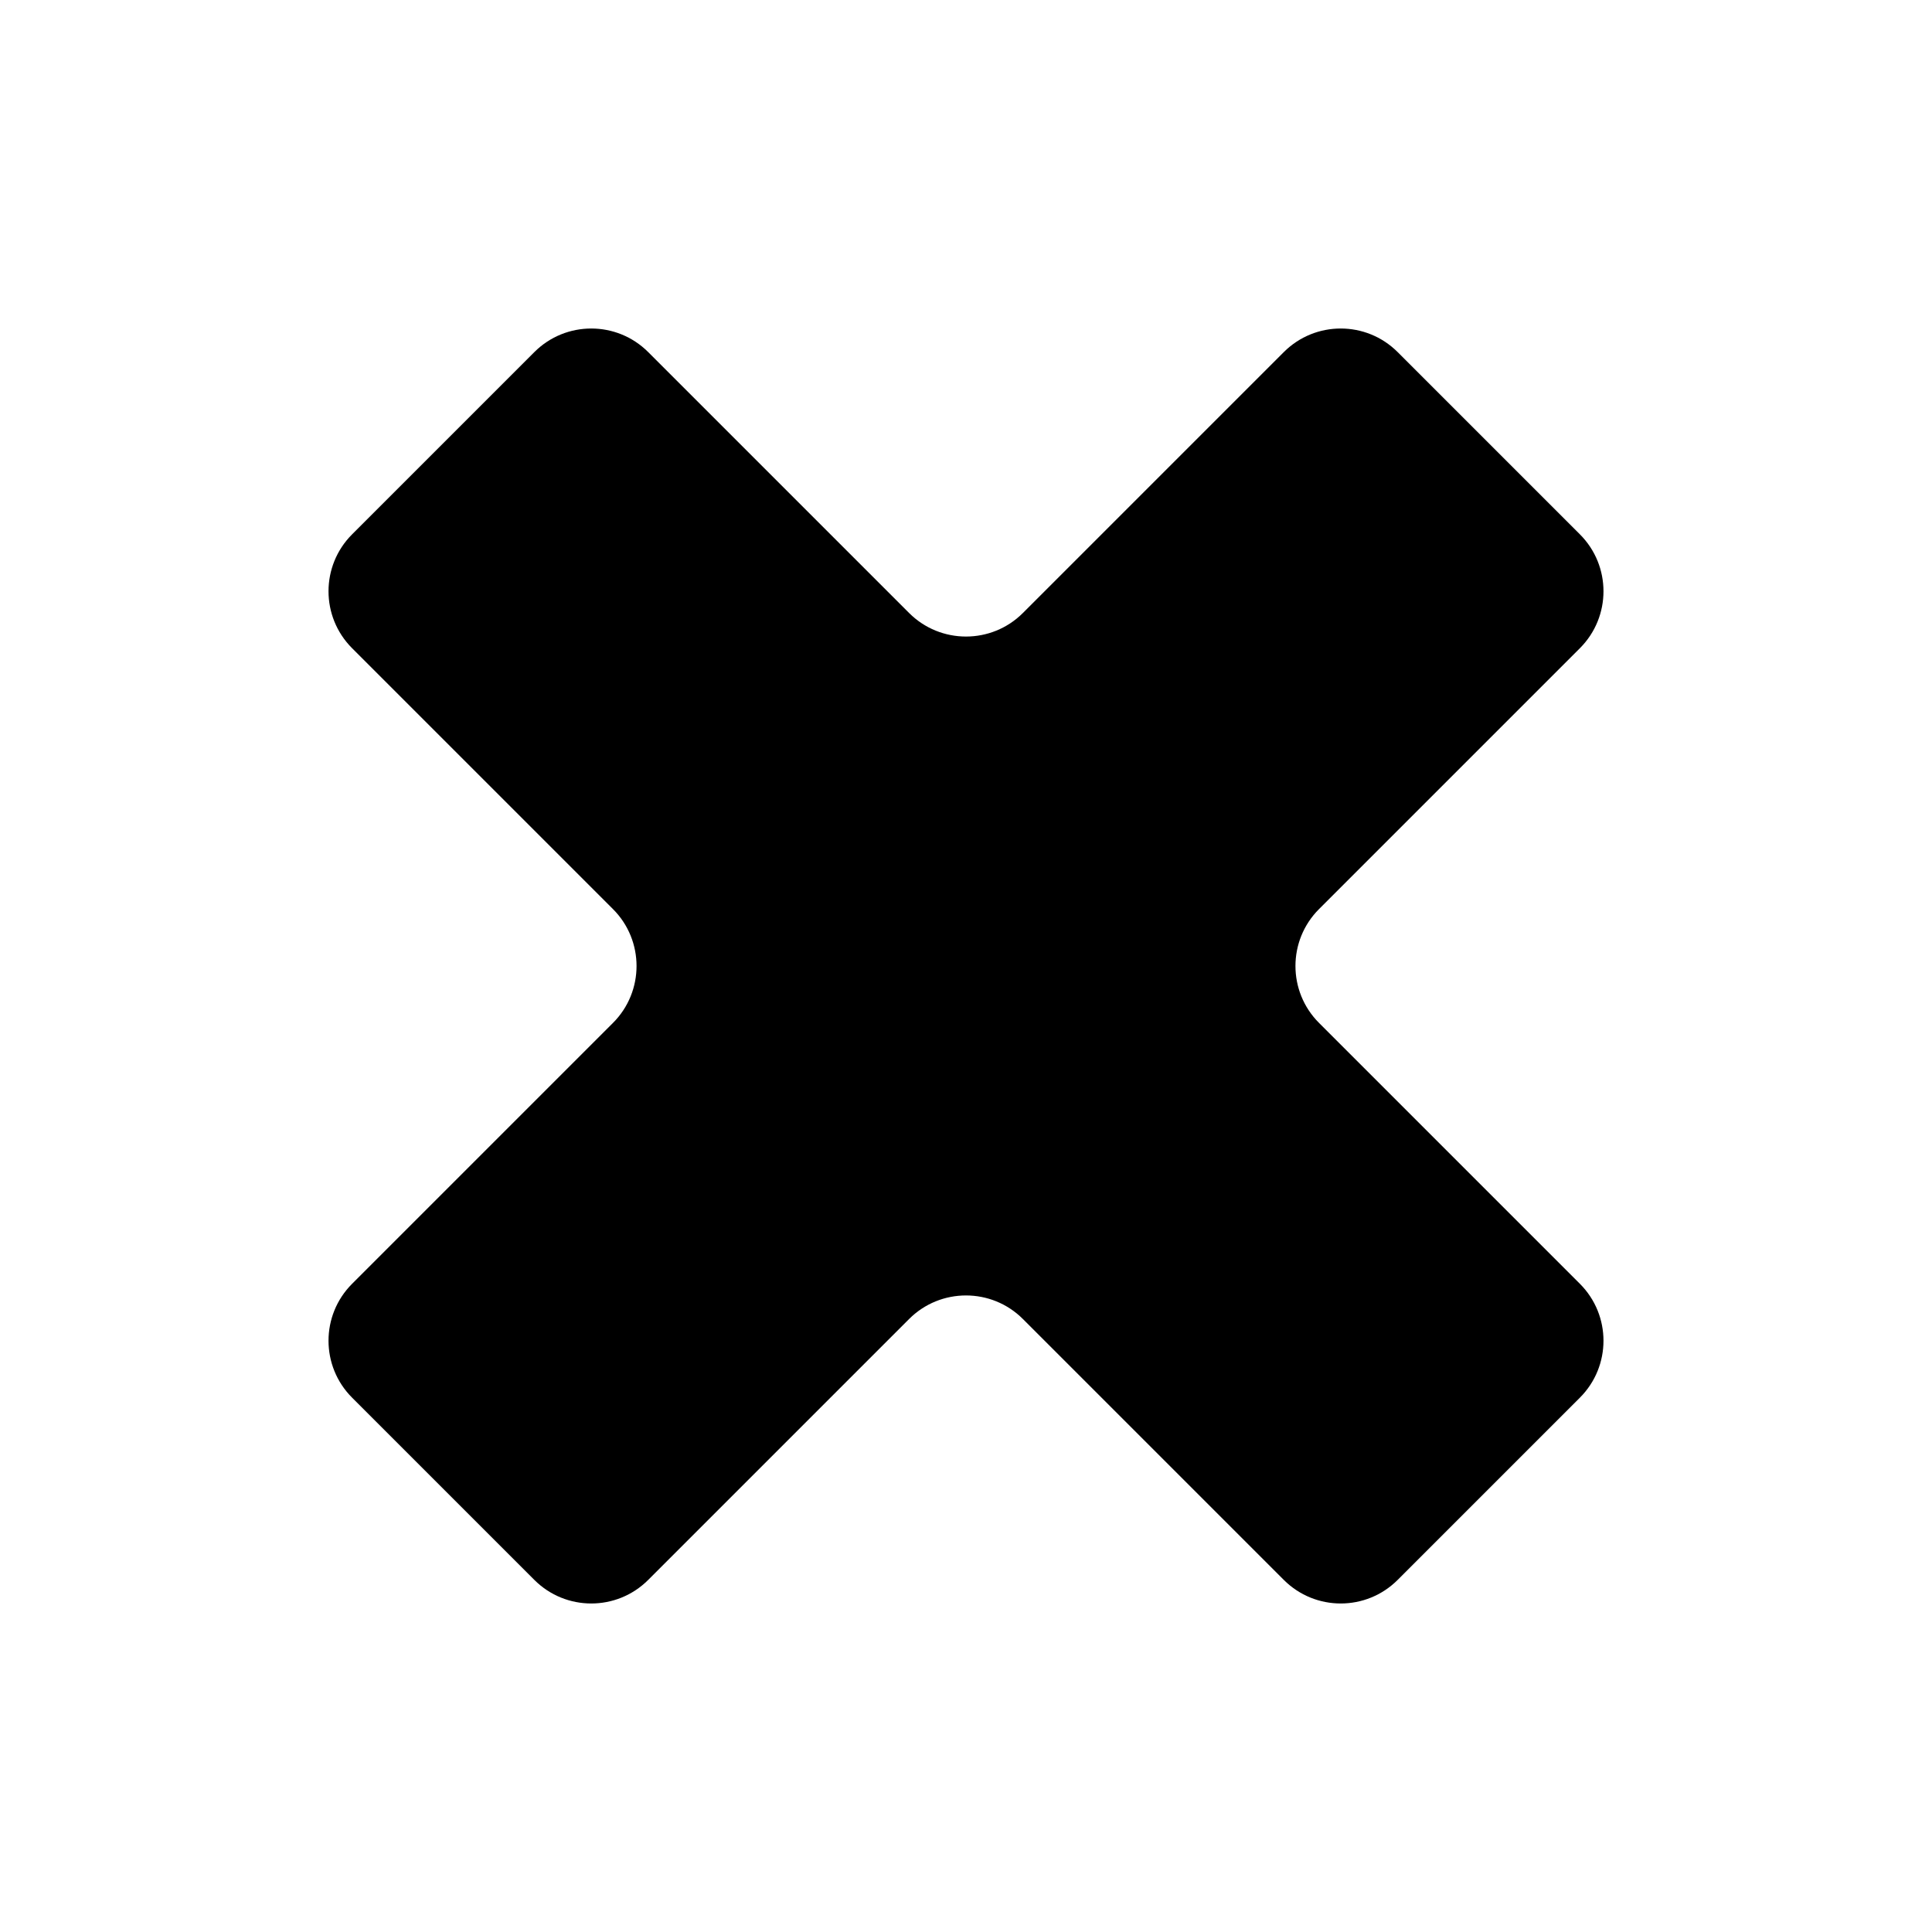
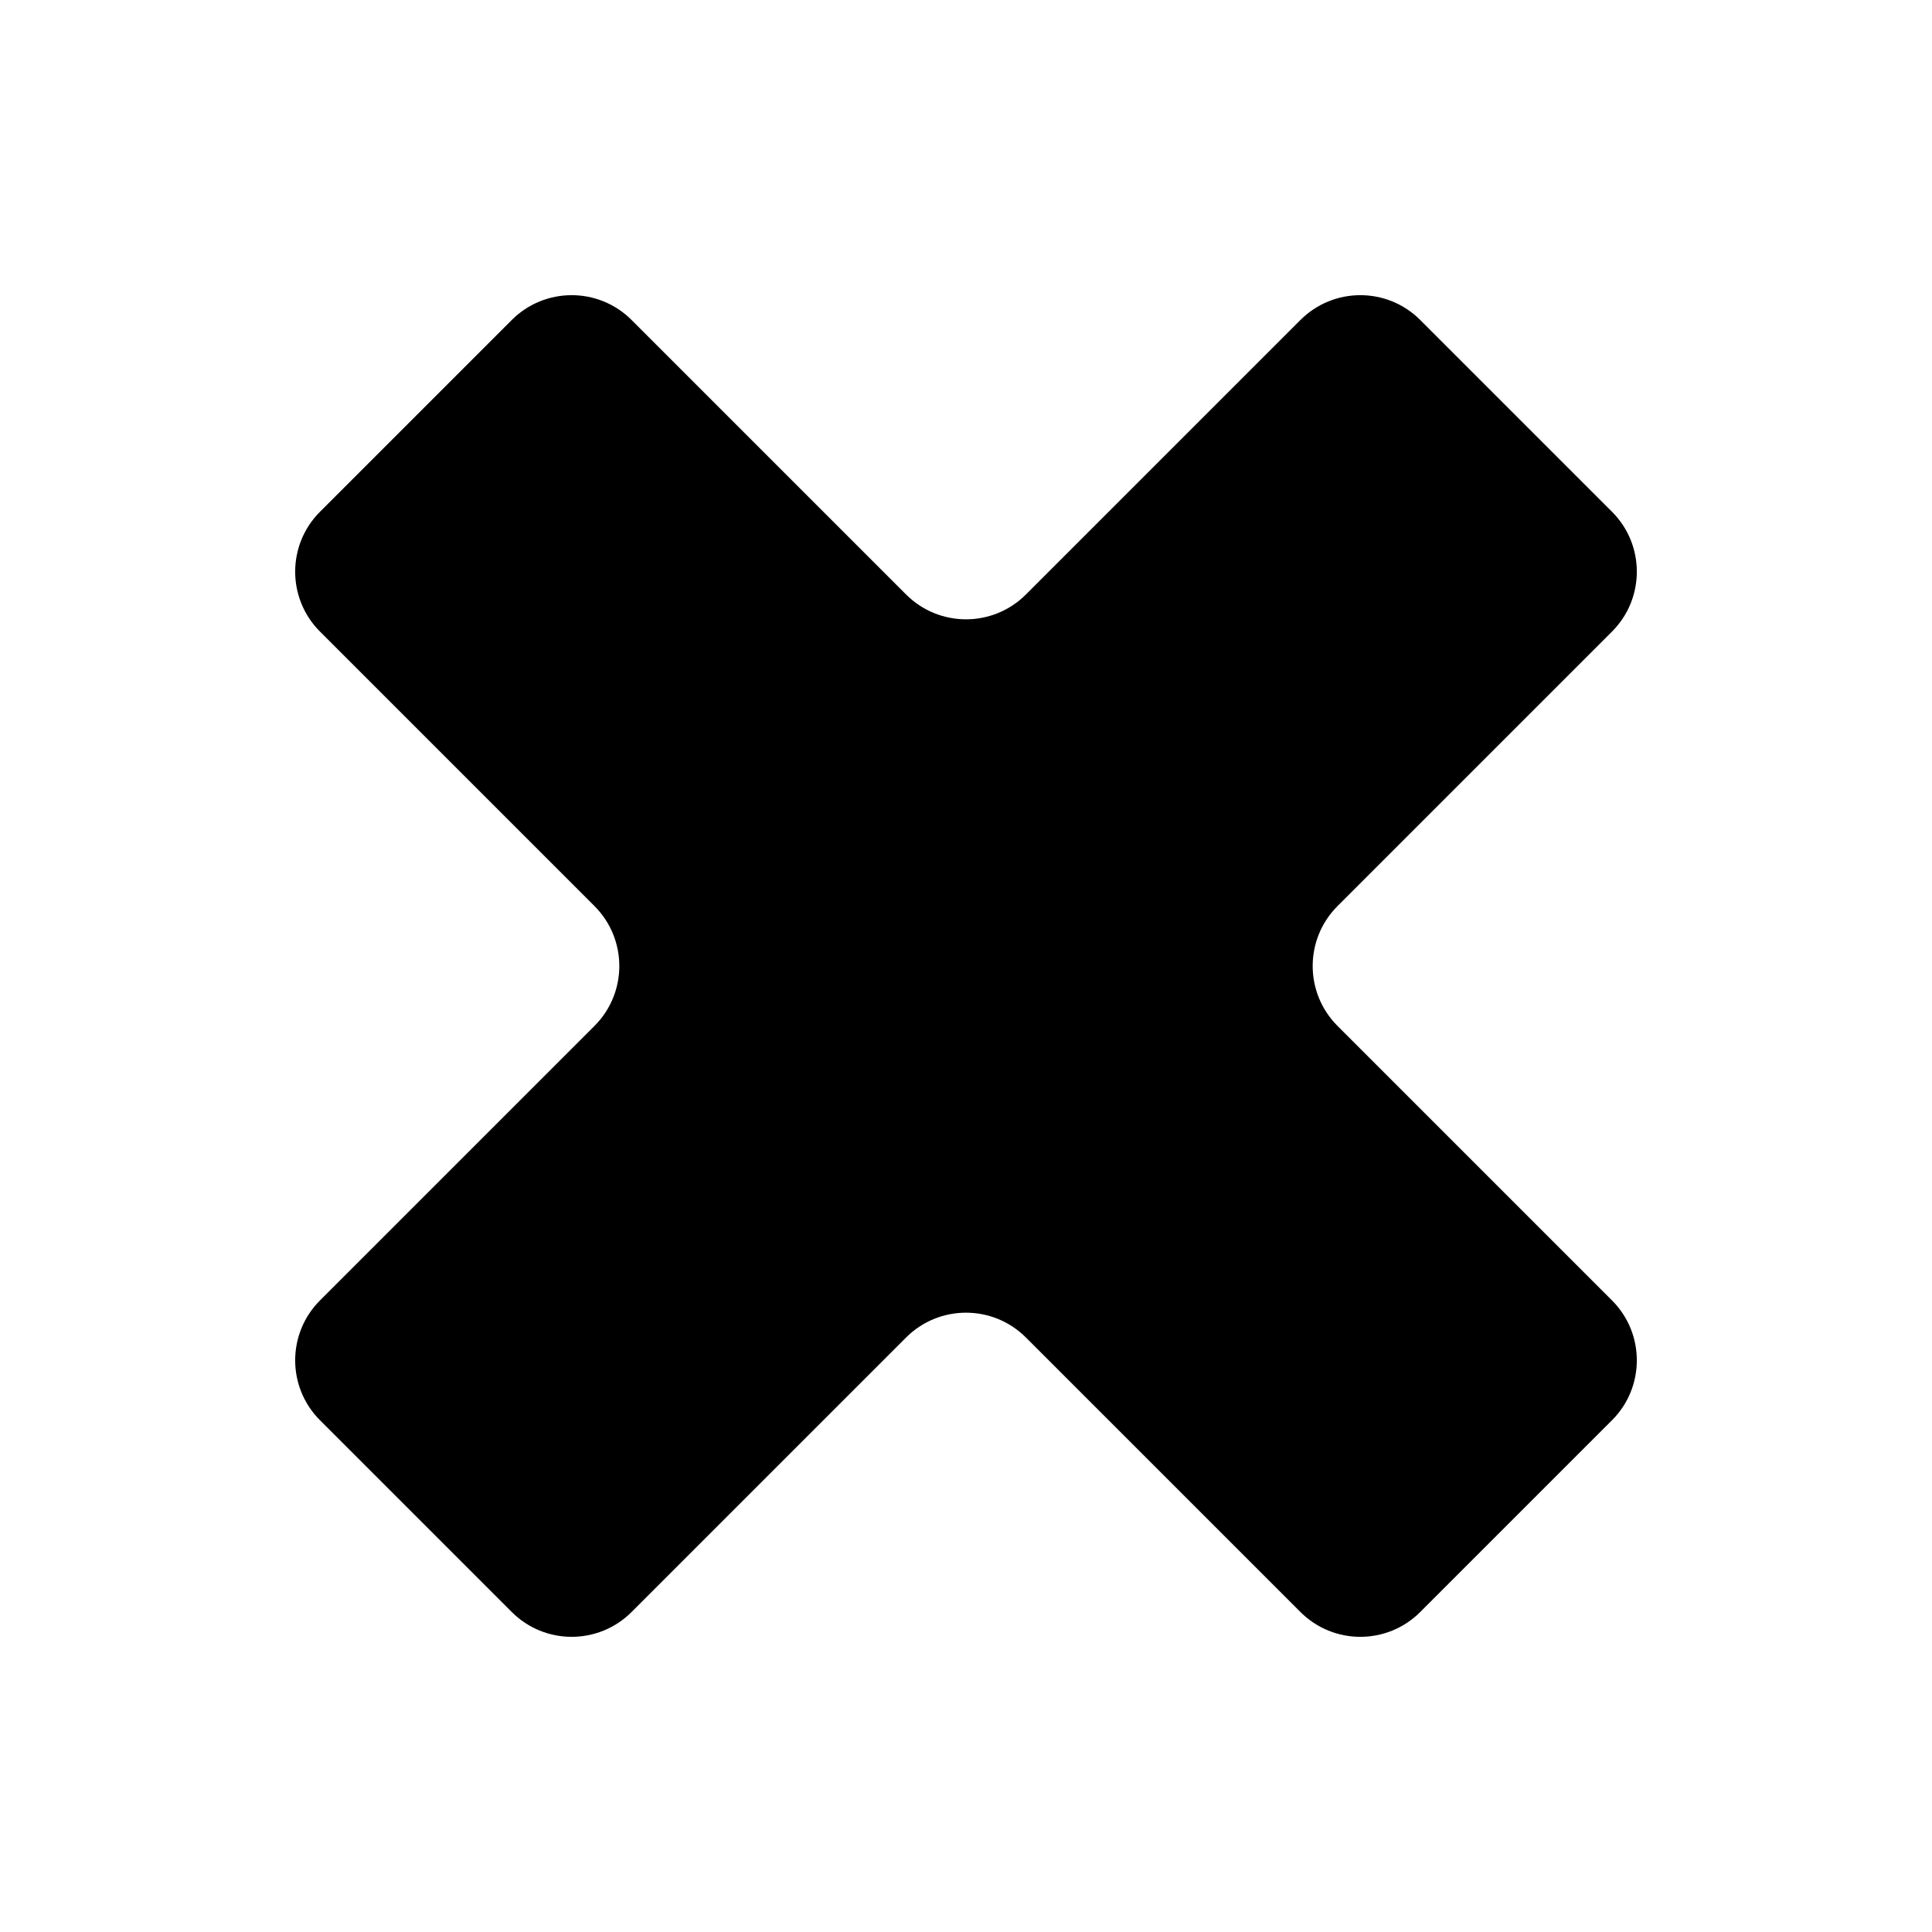
<svg xmlns="http://www.w3.org/2000/svg" width="100%" height="100%" viewBox="0 0 72 72" version="1.1" xml:space="preserve" style="fill-rule:evenodd;clip-rule:evenodd;stroke-linejoin:round;stroke-miterlimit:2;">
  <rect id="task_canceled" x="0" y="-0" width="72" height="72" style="fill:none;" />
-   <path id="path18404" d="M13.121,19.914L19.914,13.121C21.085,11.95 22.985,11.95 24.156,13.121L33.879,22.844C35.05,24.015 36.95,24.015 38.121,22.844L47.844,13.121C49.015,11.95 50.915,11.95 52.086,13.121L58.879,19.914C60.05,21.085 60.05,22.985 58.879,24.156L49.156,33.879C47.985,35.05 47.985,36.95 49.156,38.121L58.879,47.844C60.05,49.015 60.05,50.915 58.879,52.086L52.086,58.879C50.915,60.05 49.015,60.05 47.844,58.879L38.121,49.156C36.95,47.985 35.05,47.985 33.879,49.156L24.156,58.879C22.985,60.05 21.085,60.05 19.914,58.879L13.121,52.086C11.95,50.915 11.95,49.015 13.121,47.844L22.844,38.121C24.015,36.95 24.015,35.05 22.844,33.879L13.121,24.156C11.95,22.985 11.95,21.085 13.121,19.914Z" />
+   <path id="path18404" d="M11.925,19.072L19.072,11.925C20.305,10.692 22.304,10.692 23.537,11.925L33.768,22.156C35.001,23.388 36.999,23.388 38.232,22.156L48.463,11.925C49.696,10.692 51.695,10.692 52.928,11.925L60.075,19.072C61.308,20.305 61.308,22.304 60.075,23.537L49.844,33.768C48.612,35.001 48.612,36.999 49.844,38.232L60.075,48.463C61.308,49.696 61.308,51.695 60.075,52.928L52.928,60.075C51.695,61.308 49.696,61.308 48.463,60.075L38.232,49.844C36.999,48.612 35.001,48.612 33.768,49.844L23.537,60.075C22.304,61.308 20.305,61.308 19.072,60.075L11.925,52.928C10.692,51.695 10.692,49.696 11.925,48.463L22.156,38.232C23.388,36.999 23.388,35.001 22.156,33.768L11.925,23.537C10.692,22.304 10.692,20.305 11.925,19.072Z" />
</svg>
